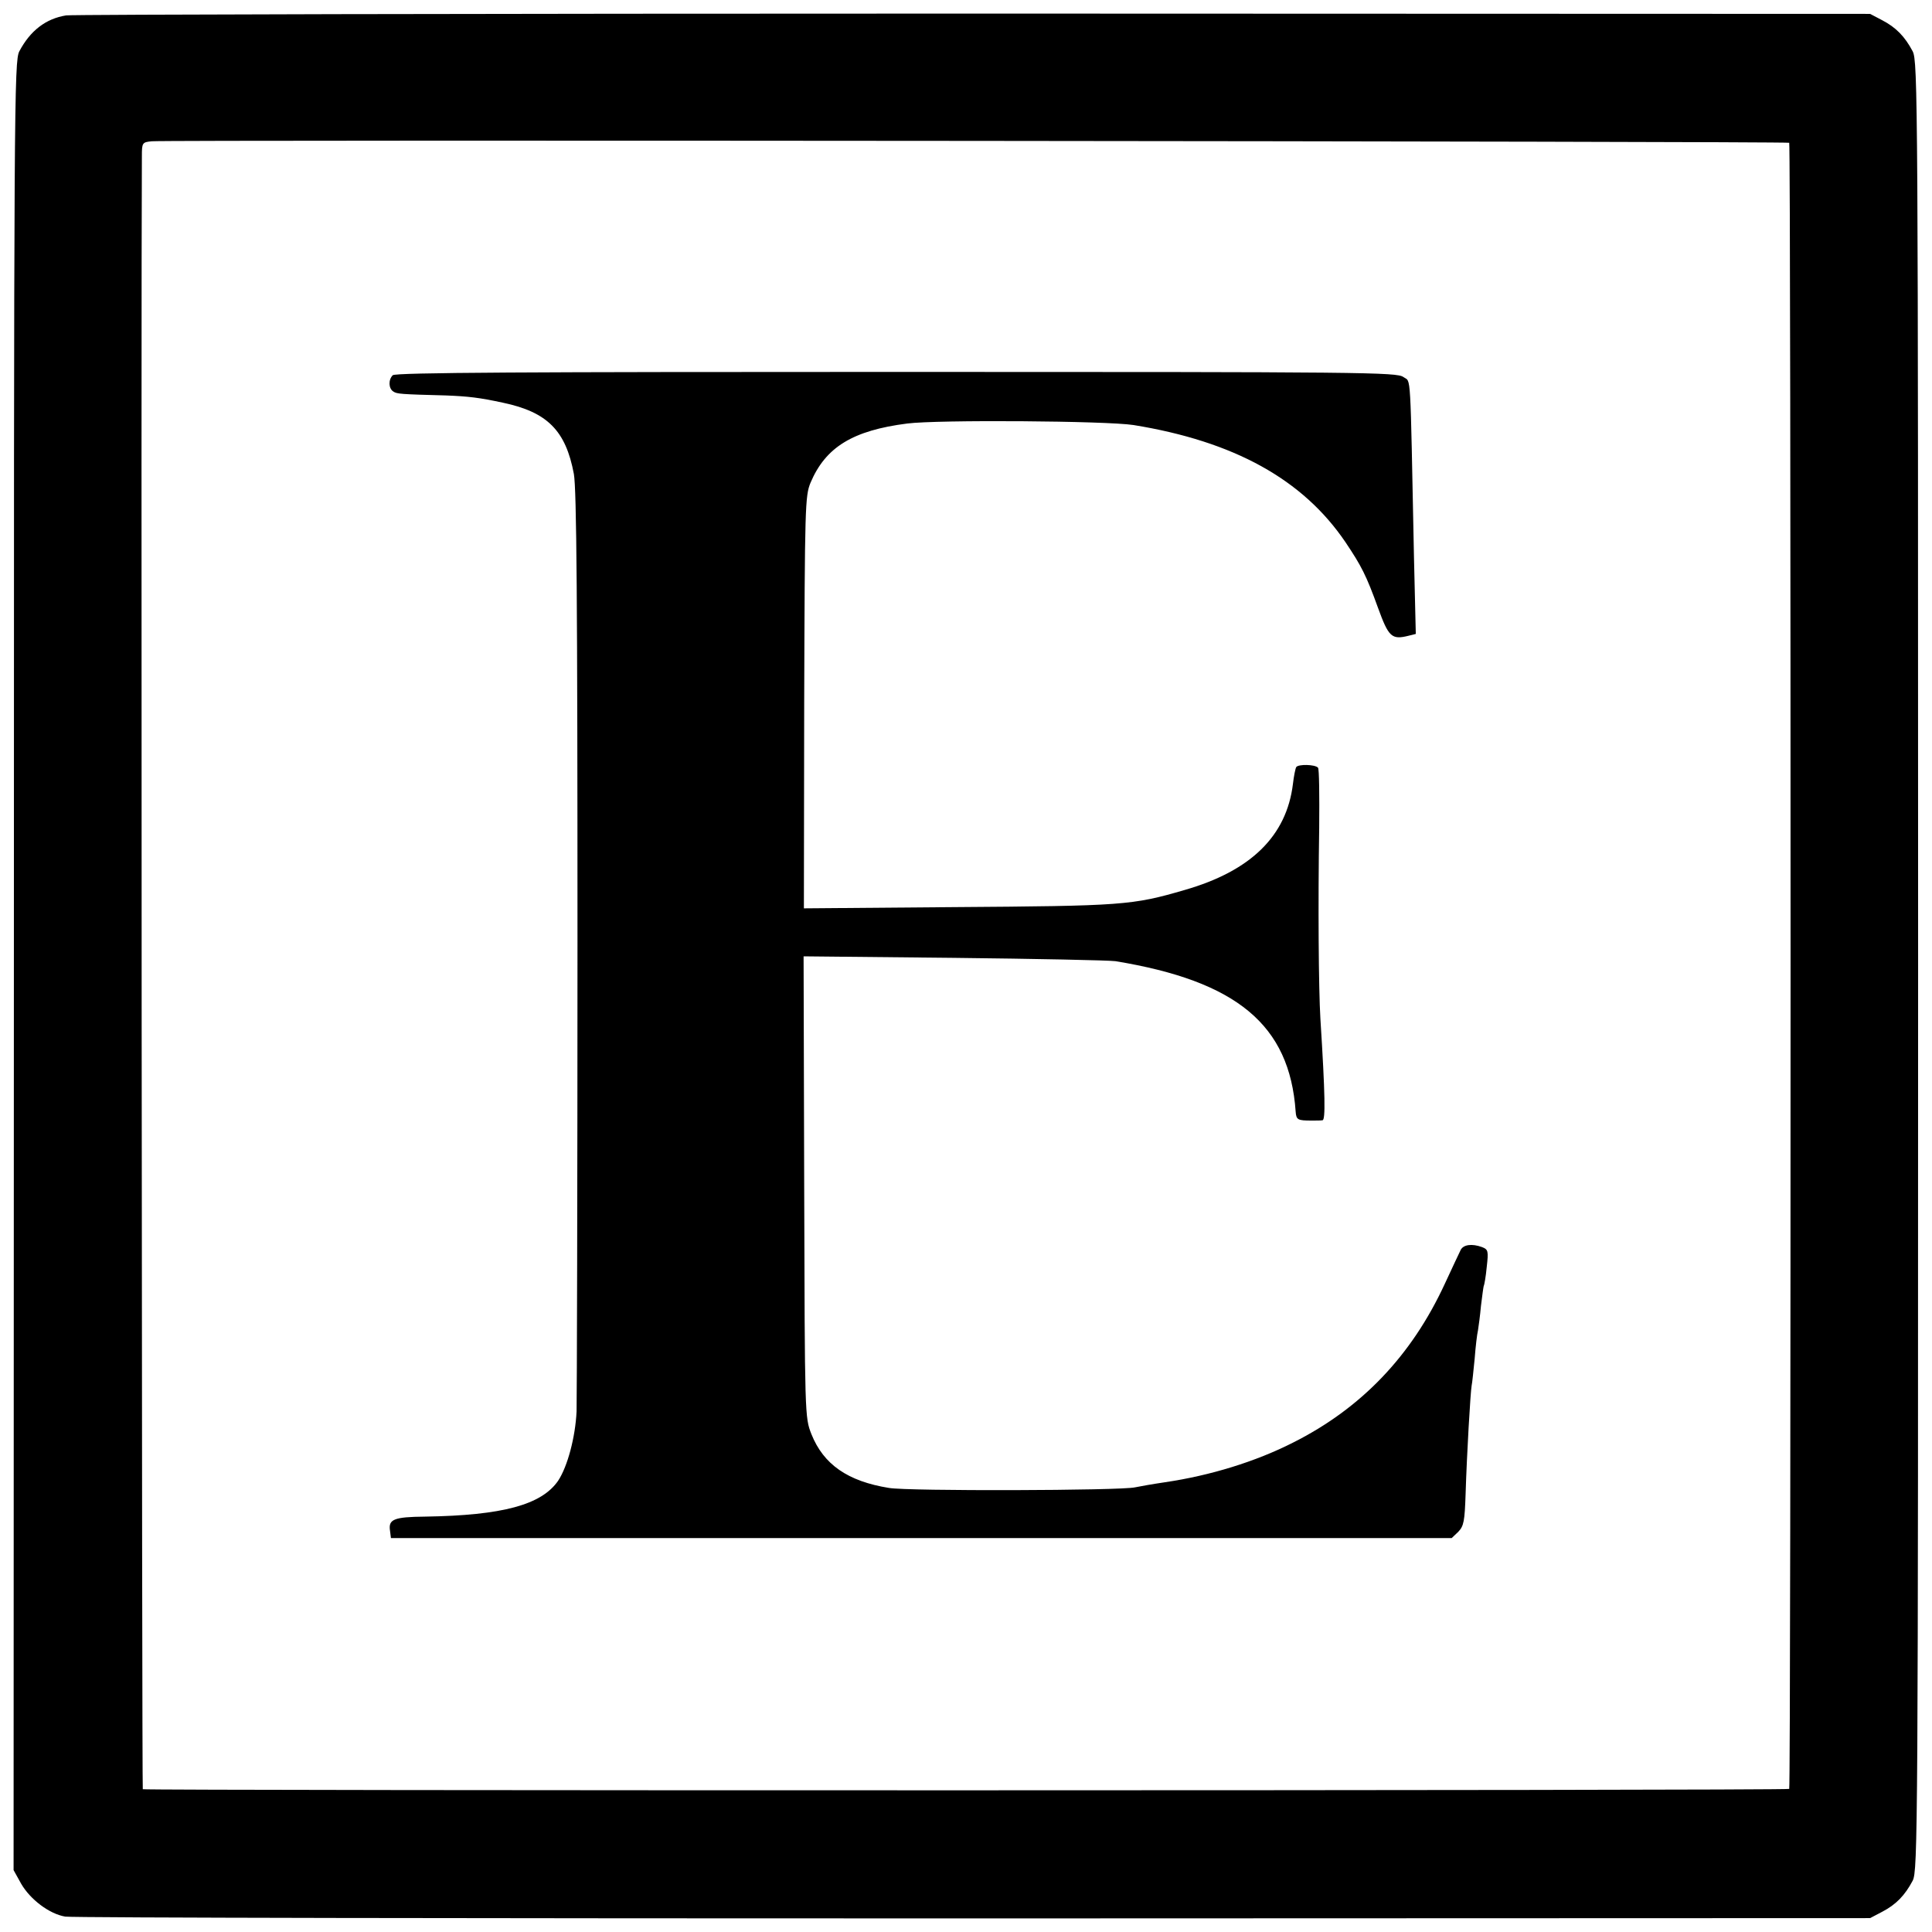
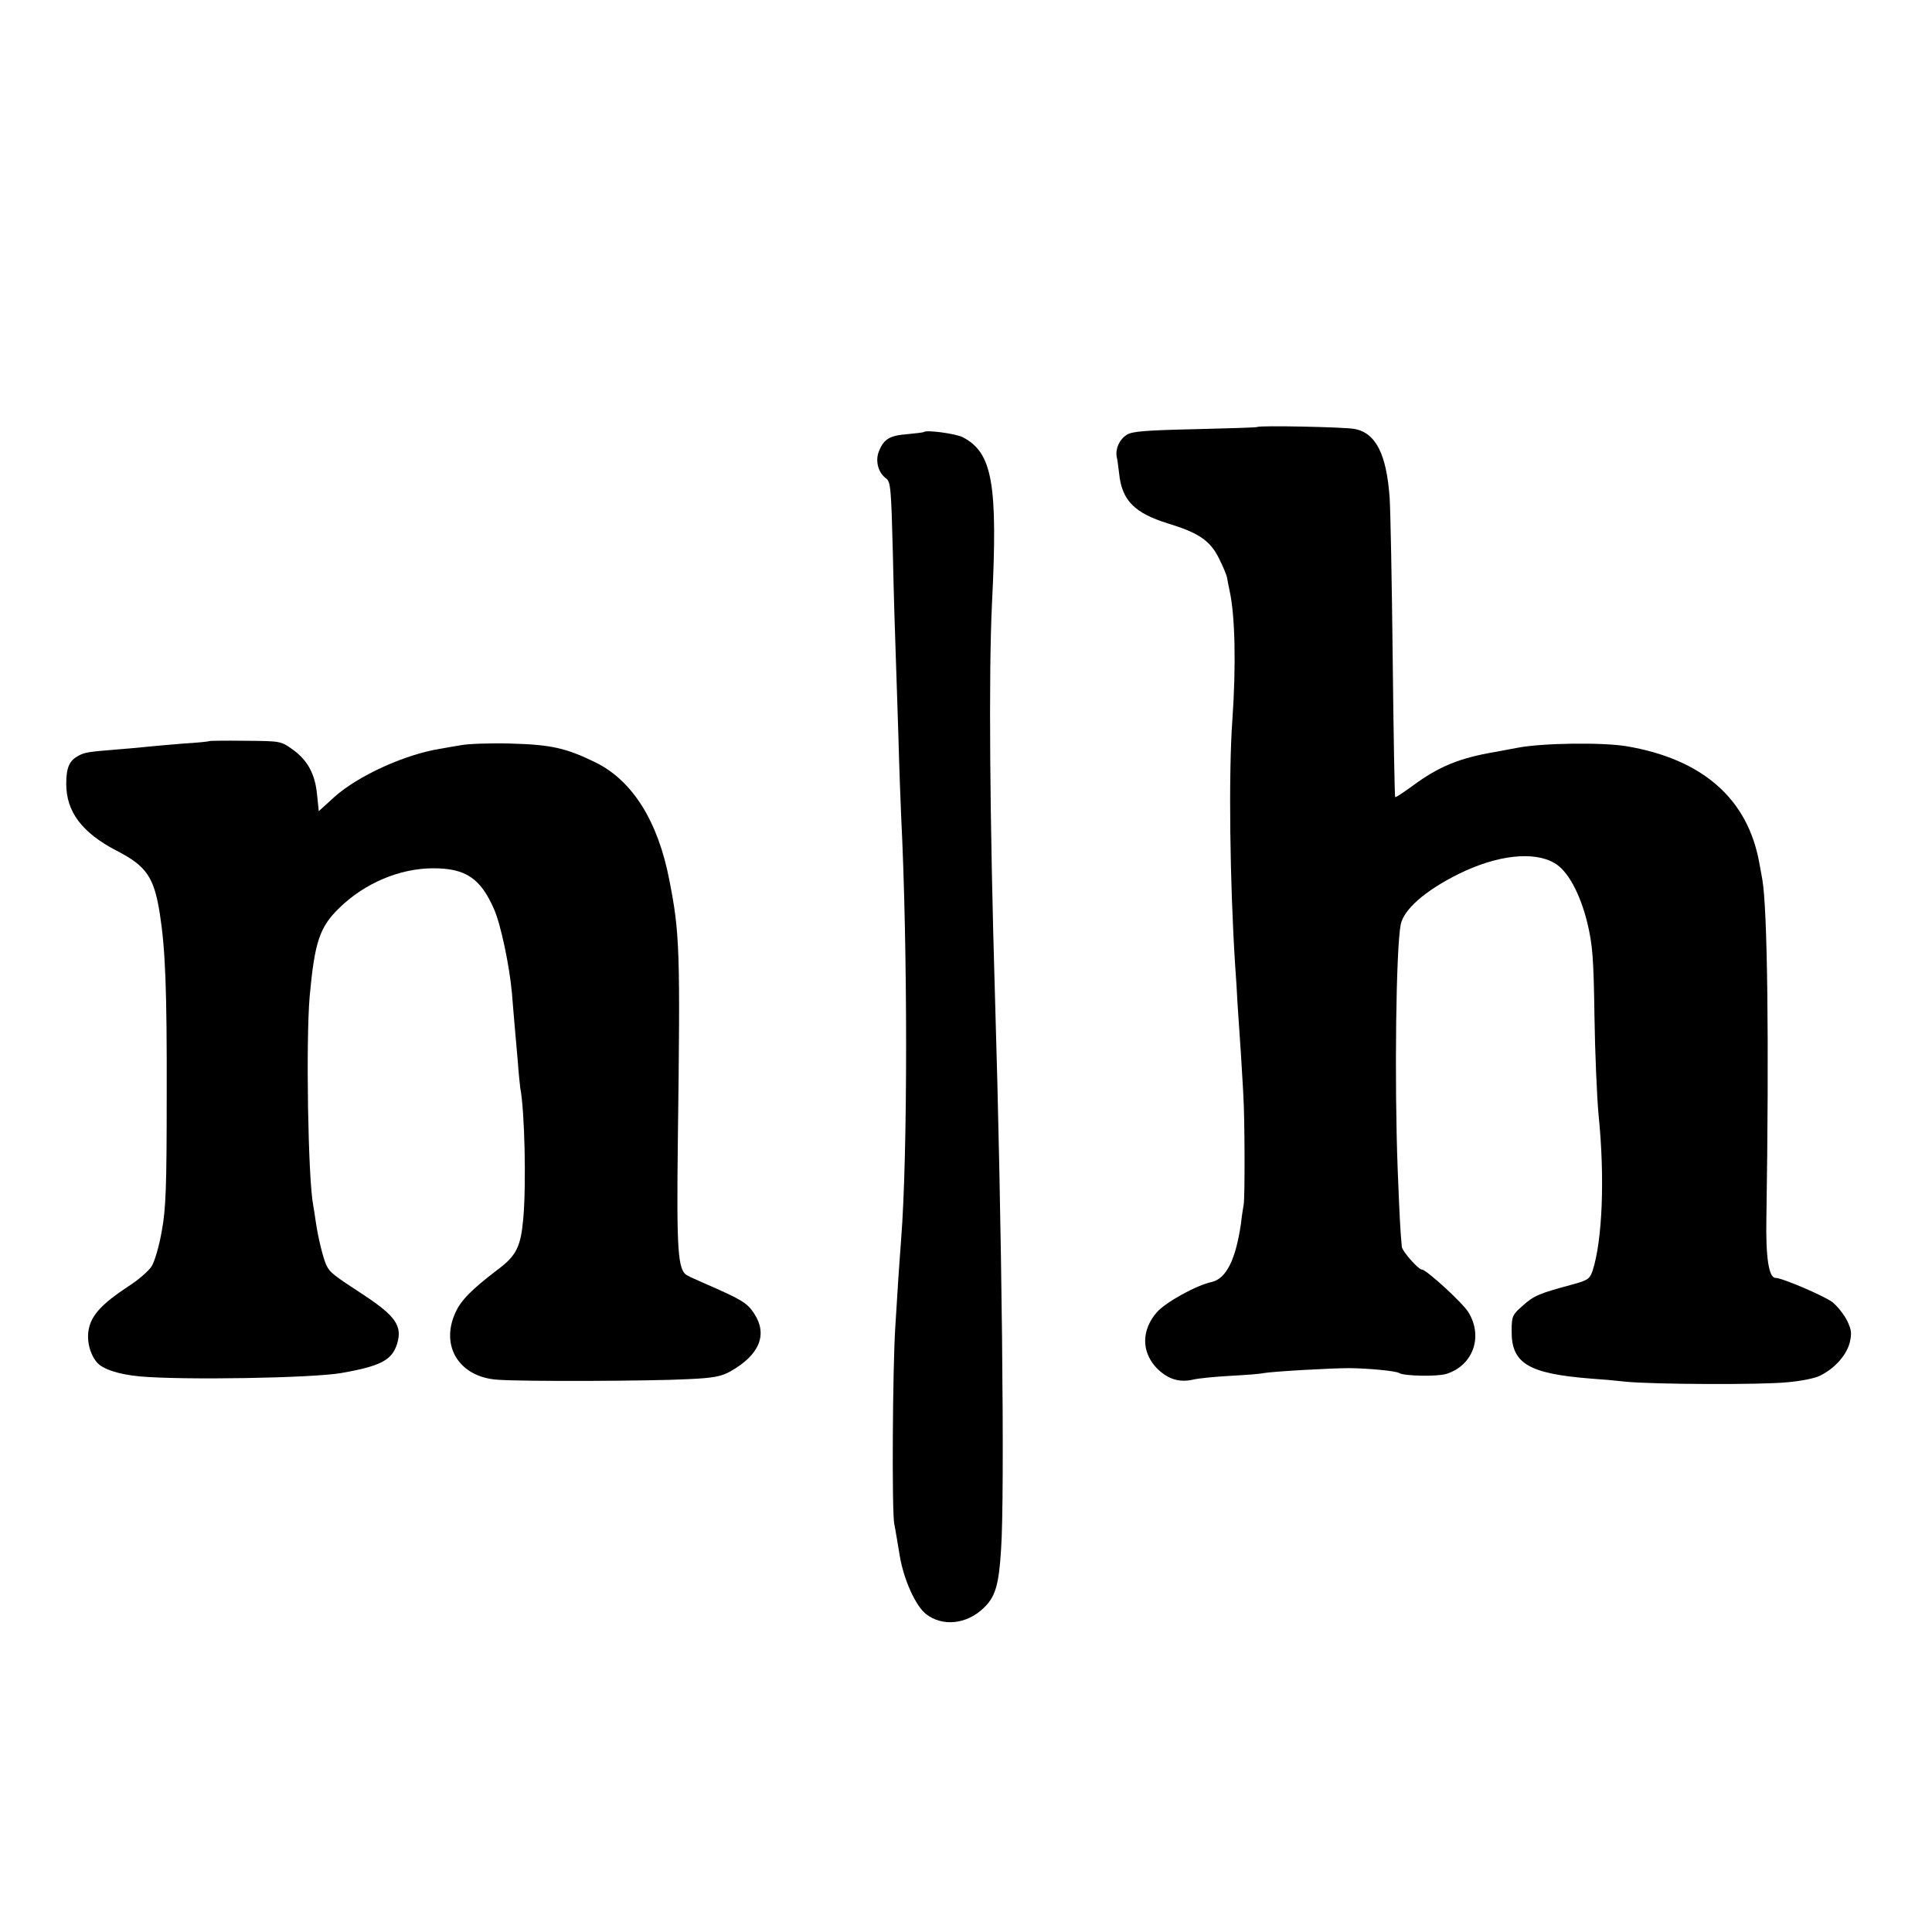
- <svg xmlns="http://www.w3.org/2000/svg" version="1.0" width="640pt" height="640pt" viewBox="0 0 640 640" preserveAspectRatio="xMidYMid meet">
-   <g transform="translate(0,640) scale(0.1,-0.1)" fill="#000000" stroke="none">
-     <path d="M219 6349 c-68 -11 -119 -51 -155 -119 -17 -34 -18 -151 -18 -3030 l-1 -2995 25 -45 c30 -52 93 -100 146 -109 22 -4 1375 -6 3009 -6 l2970 1 40 21 c46 24 75 54 101 103 17 34 18 150 18 3030 0 2879 -1 2996 -18 3030 -26 49 -55 79 -101 103 l-40 21 -2971 1 c-1634 0 -2986 -3 -3005 -6z m5708 -422 c6 -6 6 -5448 0 -5453 -6 -6 -5448 -6 -5454 -1 -3 4 -6 4986 -3 5409 0 45 1 47 33 50 51 5 5419 0 5424 -5z" />
-     <path d="M1301 5157 c-15 -15 -14 -44 2 -54 12 -8 23 -9 175 -13 74 -3 109 -7 188 -24 147 -31 208 -92 235 -236 9 -50 12 -416 12 -1550 0 -817 -2 -1516 -3 -1555 -4 -86 -30 -183 -61 -230 -55 -80 -184 -115 -441 -119 -104 -1 -122 -9 -116 -47 l3 -24 1757 0 1757 0 22 21 c18 19 21 35 24 125 4 132 16 337 20 359 2 9 6 49 10 89 3 40 8 82 11 94 2 12 7 49 10 82 4 33 8 62 9 65 2 3 7 31 10 63 6 53 5 58 -16 66 -33 12 -61 8 -70 -9 -4 -8 -28 -59 -53 -113 -110 -238 -276 -412 -503 -526 -124 -63 -274 -109 -423 -131 -41 -6 -86 -14 -100 -17 -46 -11 -753 -13 -815 -2 -137 22 -217 78 -257 178 -22 56 -22 58 -24 819 l-2 764 497 -5 c273 -3 514 -8 536 -11 402 -66 577 -211 597 -498 2 -28 7 -30 53 -30 14 0 30 0 36 1 10 1 9 83 -7 336 -6 100 -8 381 -4 633 1 106 0 196 -4 199 -10 11 -65 12 -72 2 -3 -5 -8 -30 -11 -56 -21 -172 -139 -288 -358 -351 -175 -51 -204 -53 -771 -57 l-491 -4 1 682 c2 652 3 684 21 728 50 118 140 173 320 196 100 13 660 9 750 -5 333 -54 561 -180 702 -388 53 -79 69 -110 108 -218 35 -96 45 -106 101 -92 l24 6 -6 253 c-13 637 -9 579 -35 598 -22 16 -124 17 -1680 17 -1216 0 -1659 -2 -1668 -11z" />
+ <svg xmlns="http://www.w3.org/2000/svg" version="1.0" width="700pt" height="700pt" viewBox="0 0 700 700" preserveAspectRatio="xMidYMid meet">
+   <g transform="translate(0,700) scale(0.1,-0.1)" fill="#000000" stroke="none">
+     <path d="M4556 5453 c-2 -2 -103 -5 -226 -8 -180 -4 -228 -8 -247 -20 -28 -18 -42 -51 -37 -80 3 -11 6 -39 9 -62 10 -96 56 -142 175 -179 112 -34 154 -62 186 -126 14 -28 28 -60 30 -72 2 -12 6 -32 9 -46 20 -90 24 -269 10 -470 -14 -195 -9 -585 10 -885 3 -38 7 -104 9 -145 3 -41 8 -121 12 -177 3 -56 8 -126 9 -155 5 -77 6 -369 1 -393 -2 -11 -7 -42 -10 -70 -19 -129 -53 -198 -106 -210 -56 -12 -166 -73 -198 -109 -57 -65 -57 -144 -1 -203 39 -39 80 -53 130 -42 19 5 81 11 136 14 55 3 110 7 121 10 35 6 242 18 313 18 69 -1 167 -10 179 -18 18 -11 138 -13 170 -3 97 30 135 135 80 224 -21 34 -152 154 -168 154 -13 0 -72 67 -73 83 -6 65 -8 108 -15 282 -12 321 -6 797 11 885 11 55 88 123 211 184 138 68 271 83 346 39 48 -27 93 -110 119 -216 19 -79 23 -126 26 -337 2 -135 9 -297 15 -360 23 -226 14 -455 -22 -565 -10 -29 -18 -34 -73 -49 -119 -32 -139 -40 -179 -76 -38 -33 -41 -39 -41 -90 -2 -120 60 -157 288 -175 33 -2 89 -7 124 -11 97 -10 496 -12 589 -2 46 4 97 14 115 23 52 25 95 72 108 117 9 37 8 48 -9 84 -12 23 -36 53 -54 67 -32 23 -181 87 -205 87 -24 0 -36 73 -33 219 10 632 4 1120 -15 1226 -3 17 -8 44 -11 60 -42 231 -205 374 -479 421 -89 15 -305 12 -395 -5 -30 -6 -66 -12 -80 -15 -132 -22 -207 -53 -303 -124 -33 -24 -60 -42 -62 -40 -2 2 -6 228 -9 503 -3 275 -8 536 -11 580 -11 159 -50 237 -128 251 -39 7 -345 13 -351 7z" />
+     <path d="M3348 5435 c-2 -2 -29 -5 -60 -8 -64 -5 -85 -17 -103 -61 -15 -35 -3 -79 25 -99 17 -12 19 -36 25 -272 3 -143 8 -303 10 -355 2 -52 6 -189 10 -305 3 -115 8 -246 10 -290 24 -479 24 -1230 0 -1535 -2 -30 -7 -93 -10 -140 -3 -47 -8 -125 -11 -175 -10 -151 -13 -670 -4 -716 5 -24 13 -76 20 -116 14 -85 57 -181 95 -211 59 -46 146 -38 208 21 43 40 56 83 64 212 14 196 3 1181 -22 2005 -19 644 -23 1168 -11 1420 22 438 2 550 -106 606 -26 13 -131 27 -140 19z" />
+     <path d="M758 4315 c-2 -2 -43 -6 -93 -9 -49 -4 -106 -9 -125 -11 -19 -2 -69 -7 -110 -10 -113 -9 -124 -11 -147 -24 -32 -17 -43 -43 -43 -101 0 -101 57 -177 182 -242 109 -56 136 -96 157 -228 20 -129 26 -272 25 -660 0 -333 -3 -410 -18 -491 -9 -53 -26 -110 -36 -126 -10 -17 -49 -51 -87 -75 -91 -60 -131 -102 -141 -152 -9 -41 3 -91 29 -122 21 -25 80 -44 156 -51 158 -14 622 -6 728 12 144 25 186 47 204 107 19 63 -5 99 -118 174 -115 75 -125 83 -138 109 -11 22 -30 97 -39 159 -3 21 -7 47 -9 58 -19 95 -27 596 -13 758 18 197 36 251 107 320 92 90 219 144 341 144 117 0 171 -36 220 -148 24 -54 56 -204 65 -306 3 -41 8 -95 10 -120 2 -25 7 -81 11 -125 3 -44 8 -88 9 -97 16 -80 22 -350 11 -472 -9 -103 -25 -136 -94 -187 -93 -71 -132 -110 -152 -155 -56 -122 15 -234 153 -243 93 -7 556 -5 688 2 94 4 123 10 155 28 106 60 136 133 87 209 -26 40 -47 52 -178 109 -27 12 -57 25 -65 30 -34 18 -39 85 -34 491 9 693 7 748 -31 942 -41 212 -133 359 -266 425 -108 53 -162 65 -309 69 -74 2 -155 -1 -180 -6 -25 -4 -58 -10 -75 -13 -127 -20 -299 -98 -385 -176 l-55 -50 -6 58 c-7 76 -34 126 -88 165 -43 31 -44 31 -172 32 -71 1 -130 0 -131 -1z" />
  </g>
</svg>
